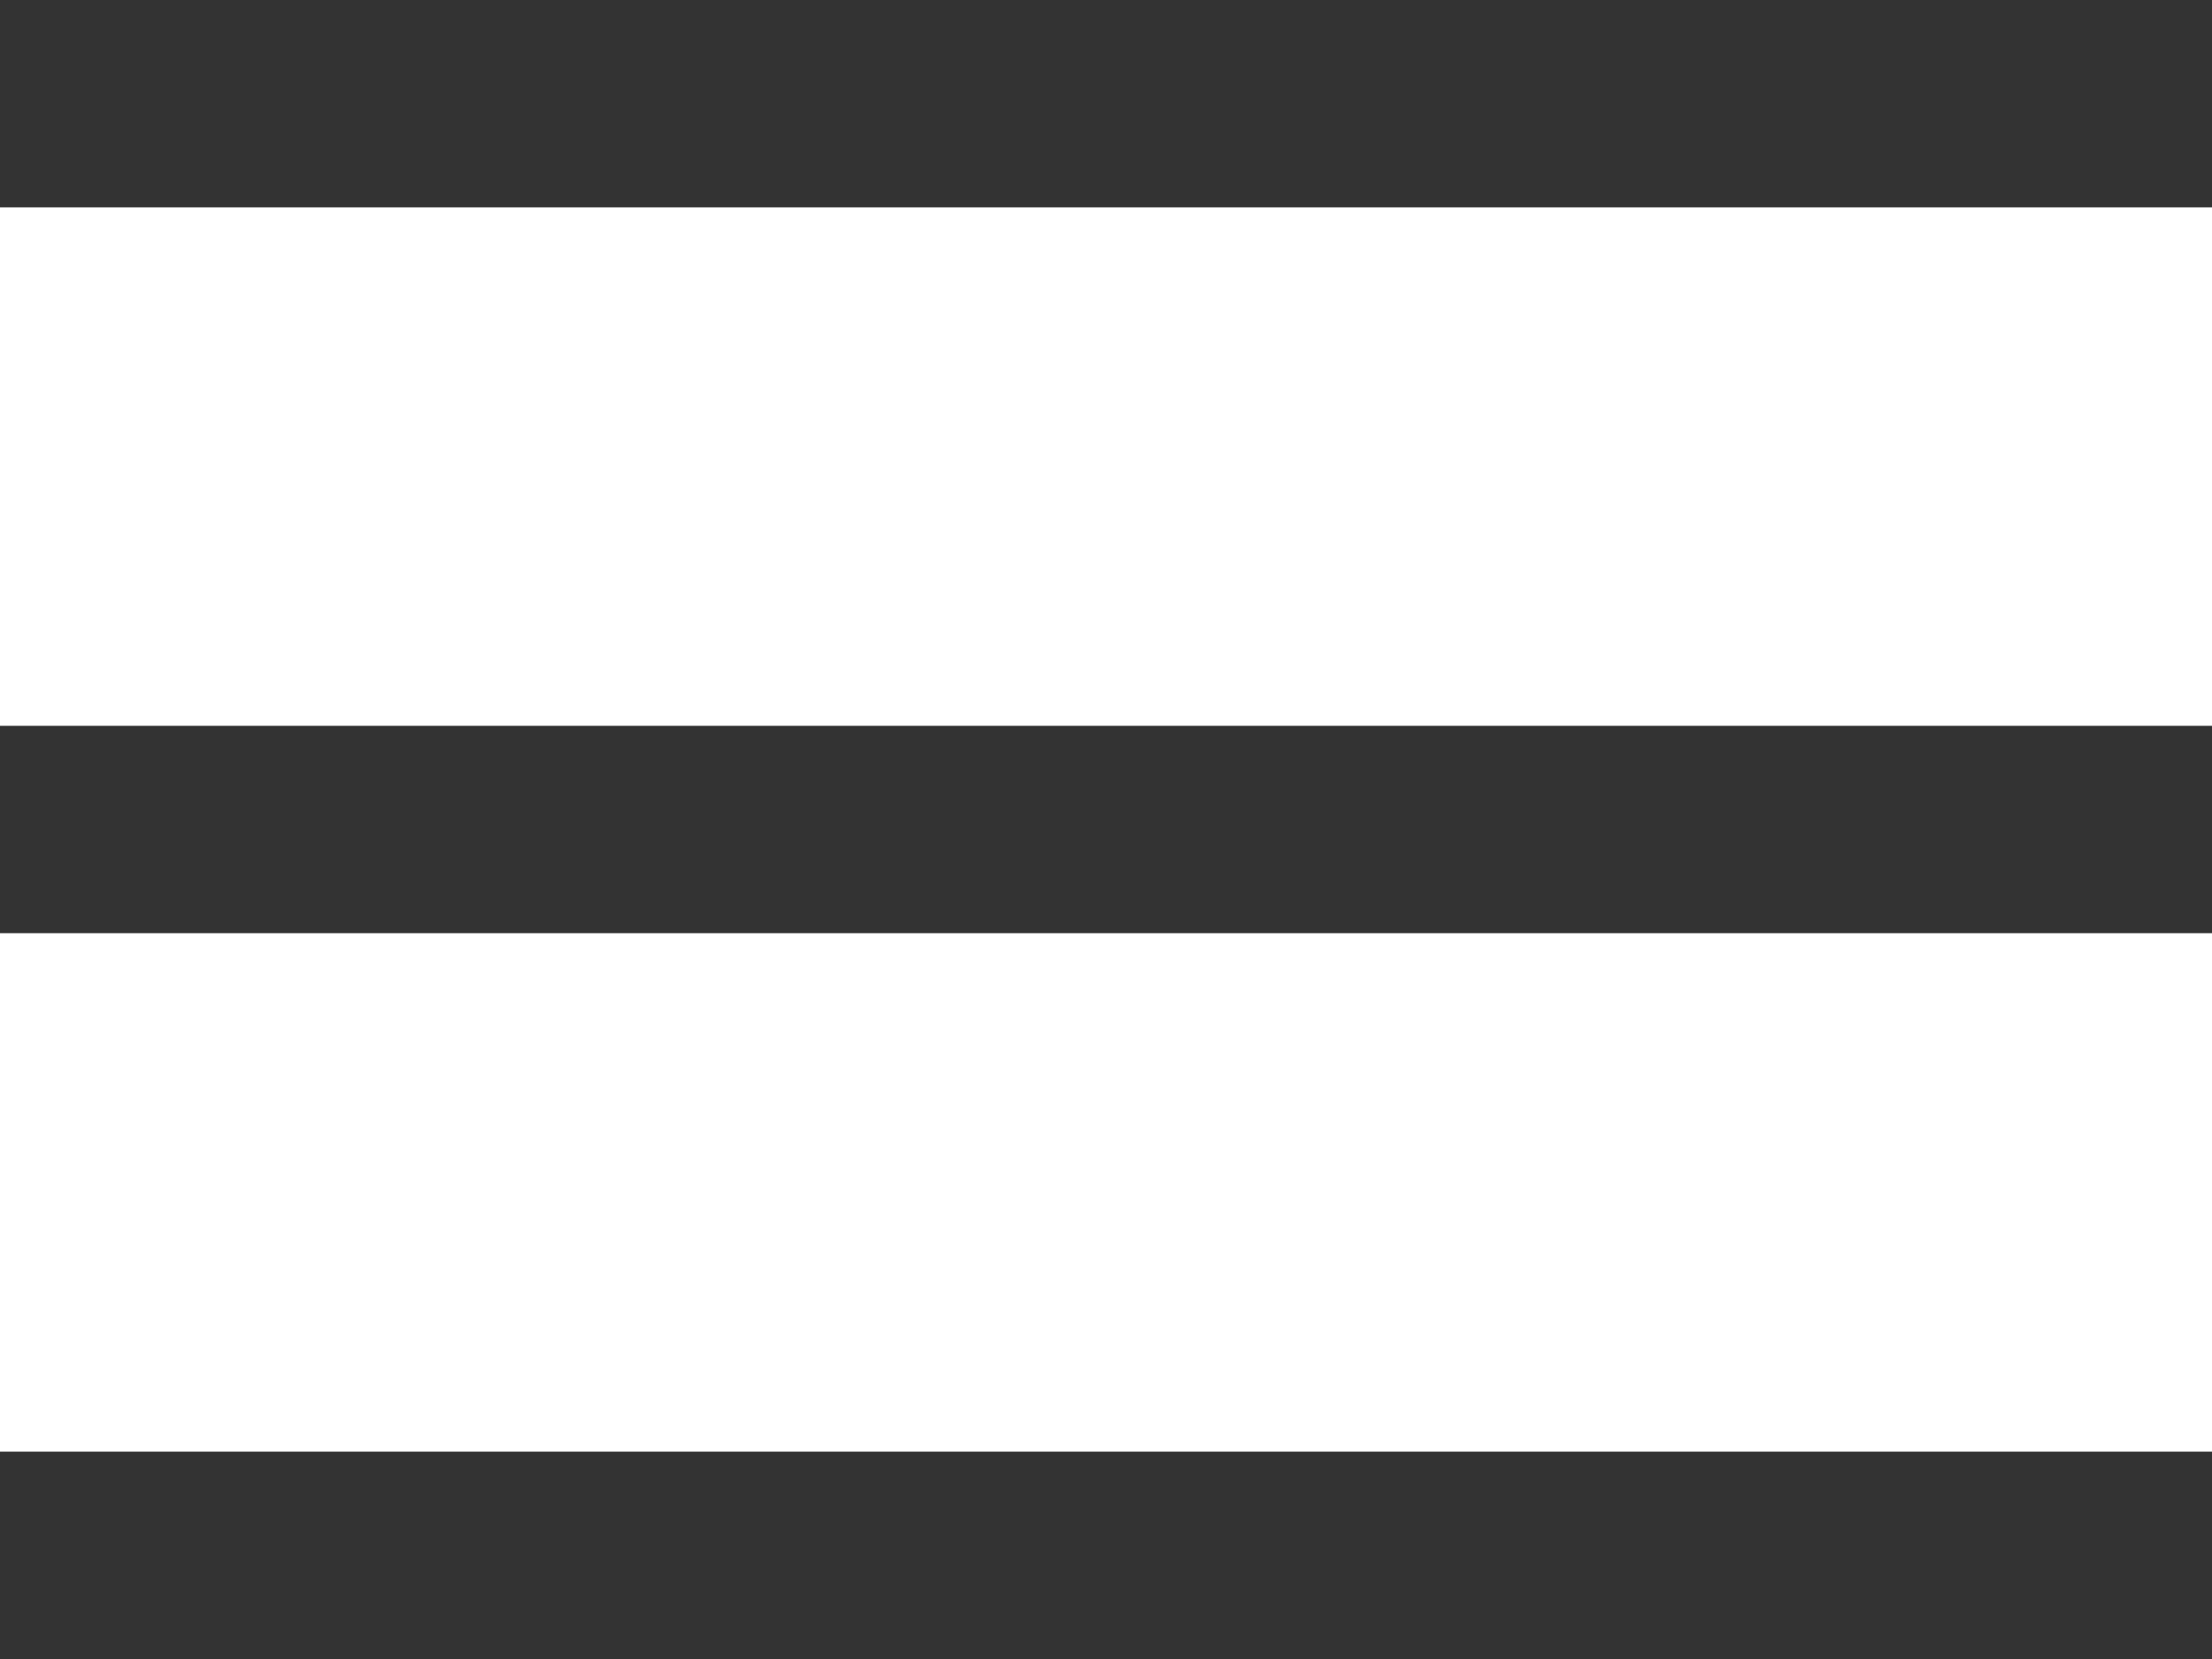
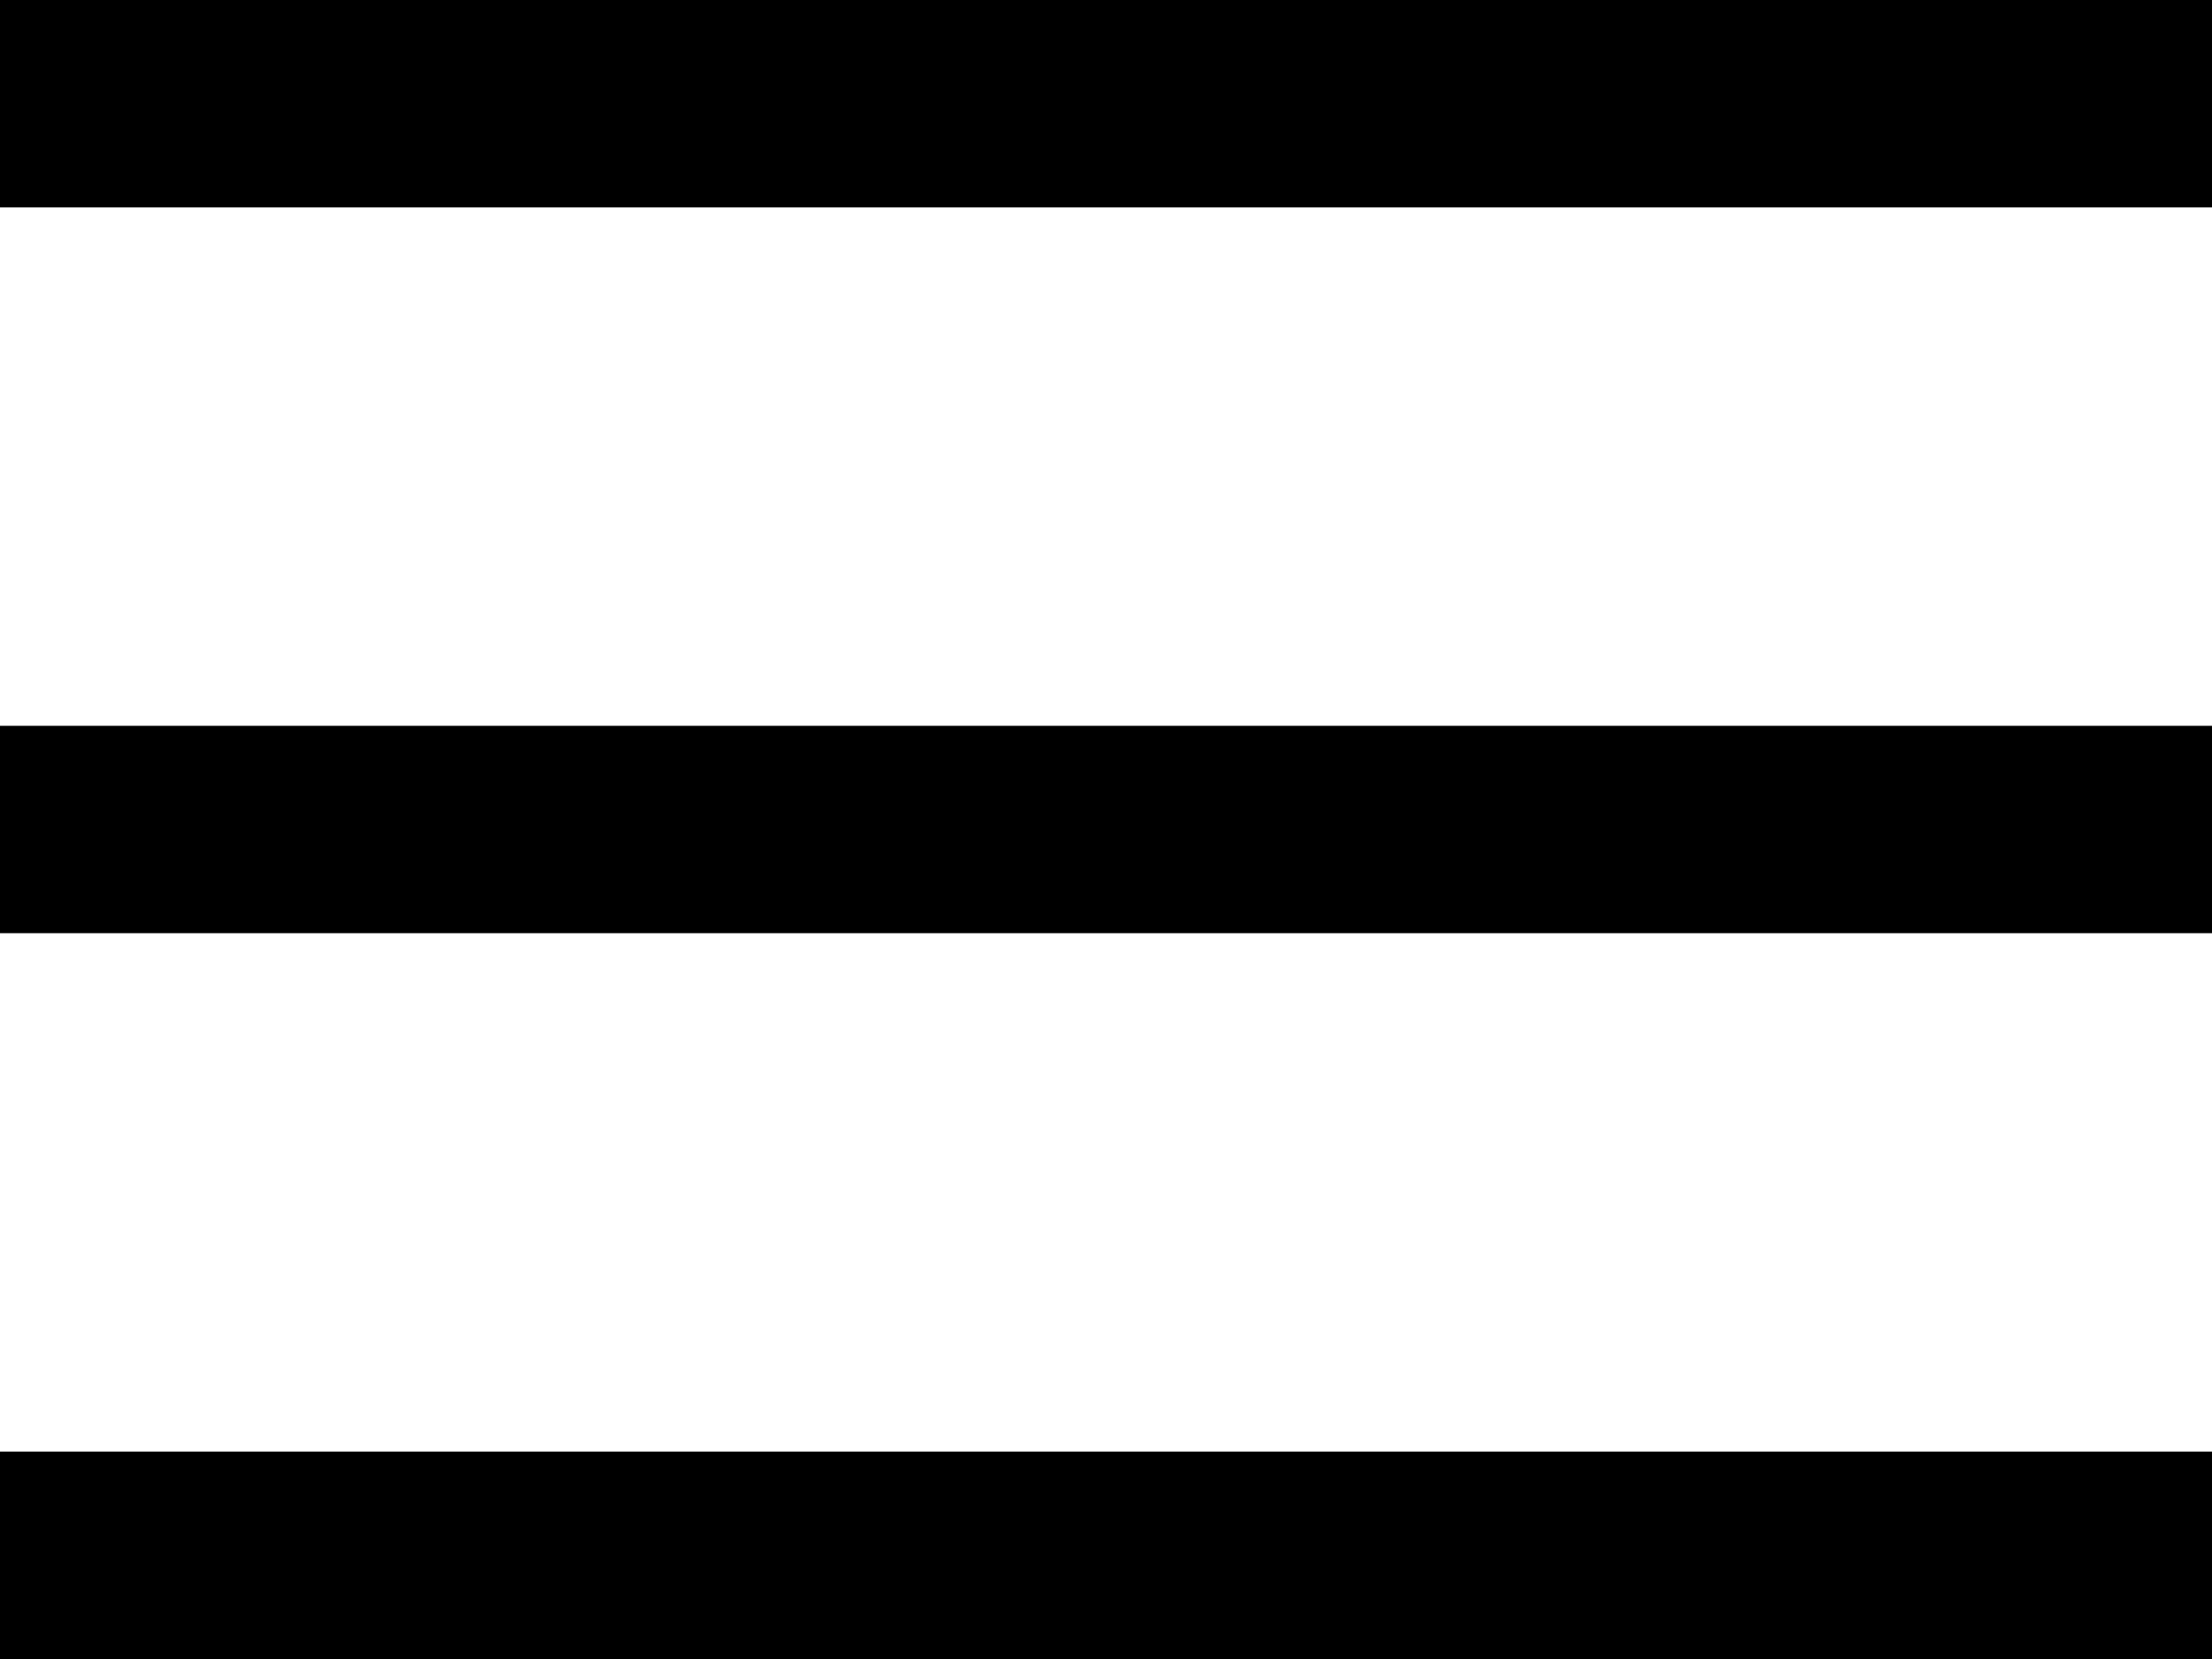
<svg xmlns="http://www.w3.org/2000/svg" width="16" height="12" viewBox="0 0 16 12" fill="none">
-   <path fill-rule="evenodd" clip-rule="evenodd" d="M0 0H16V1.5H0V0ZM0 5.25H16V6.75H0V5.25ZM16 10.5H0V12H16V10.5Z" fill="#333333" />
+   <path fill-rule="evenodd" clip-rule="evenodd" d="M0 0H16V1.5H0V0ZM0 5.25H16V6.75H0V5.25ZM16 10.5H0V12H16V10.5Z" fill="currentColor" />
</svg>
